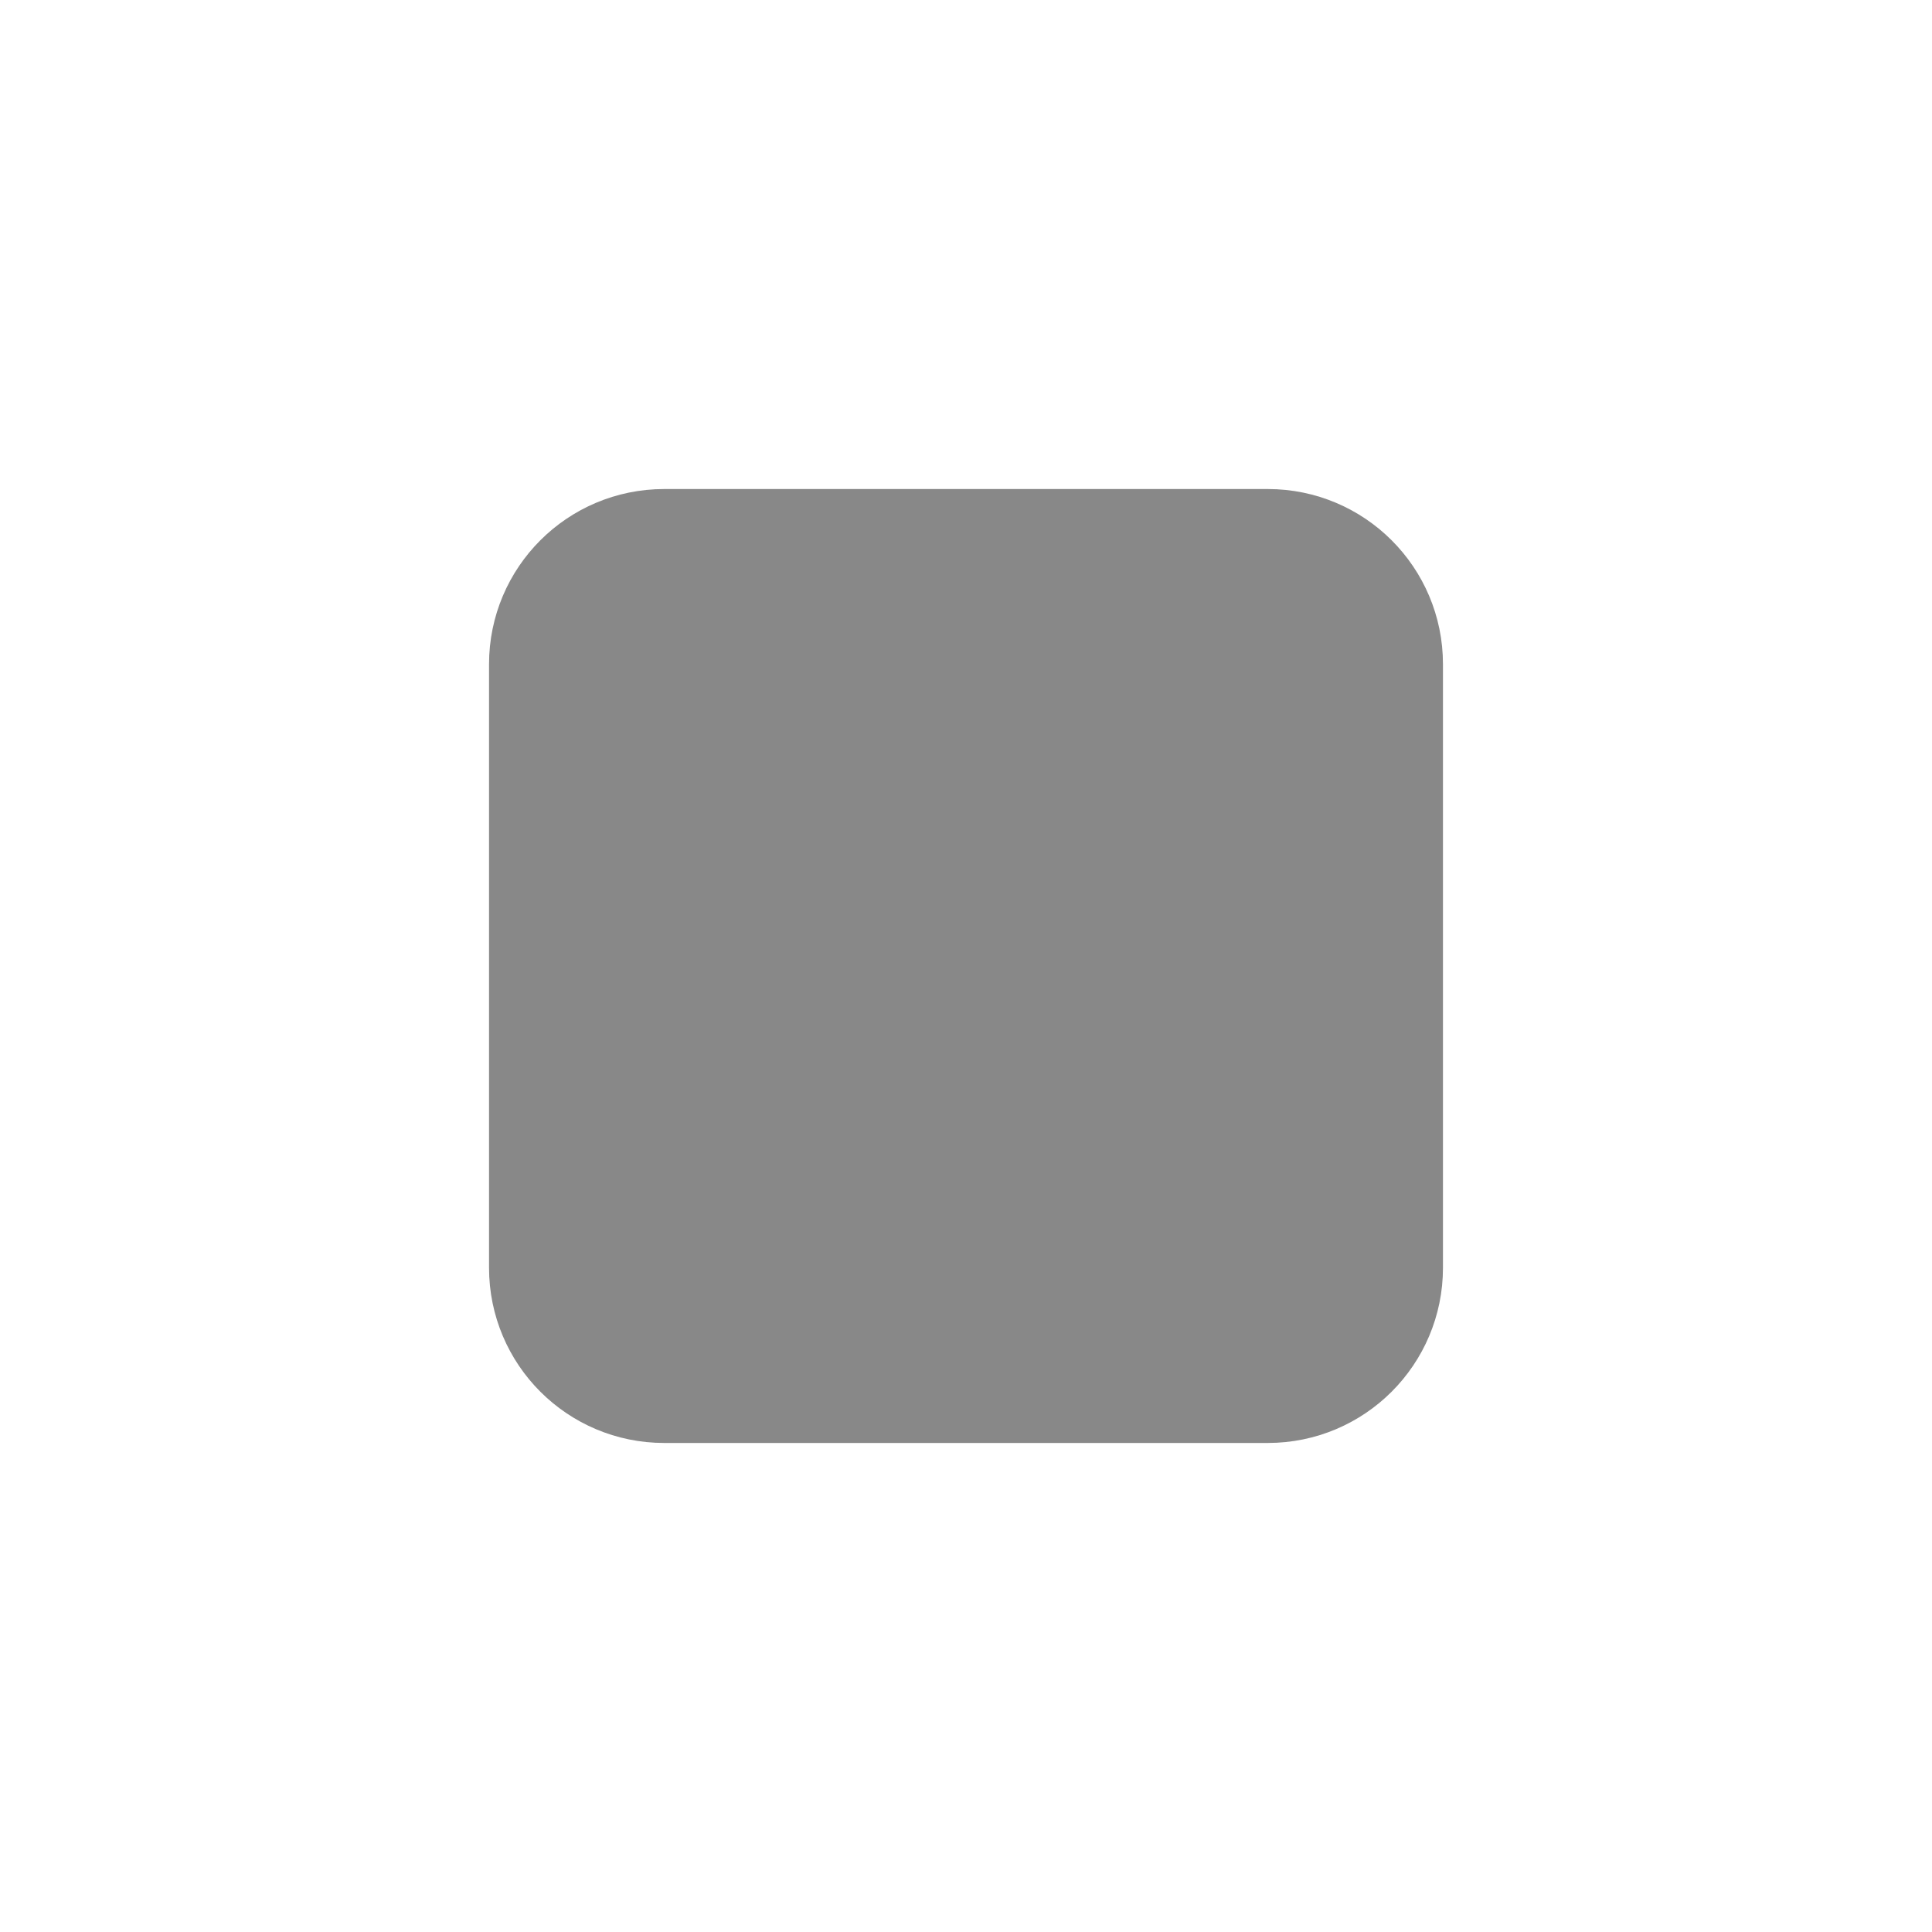
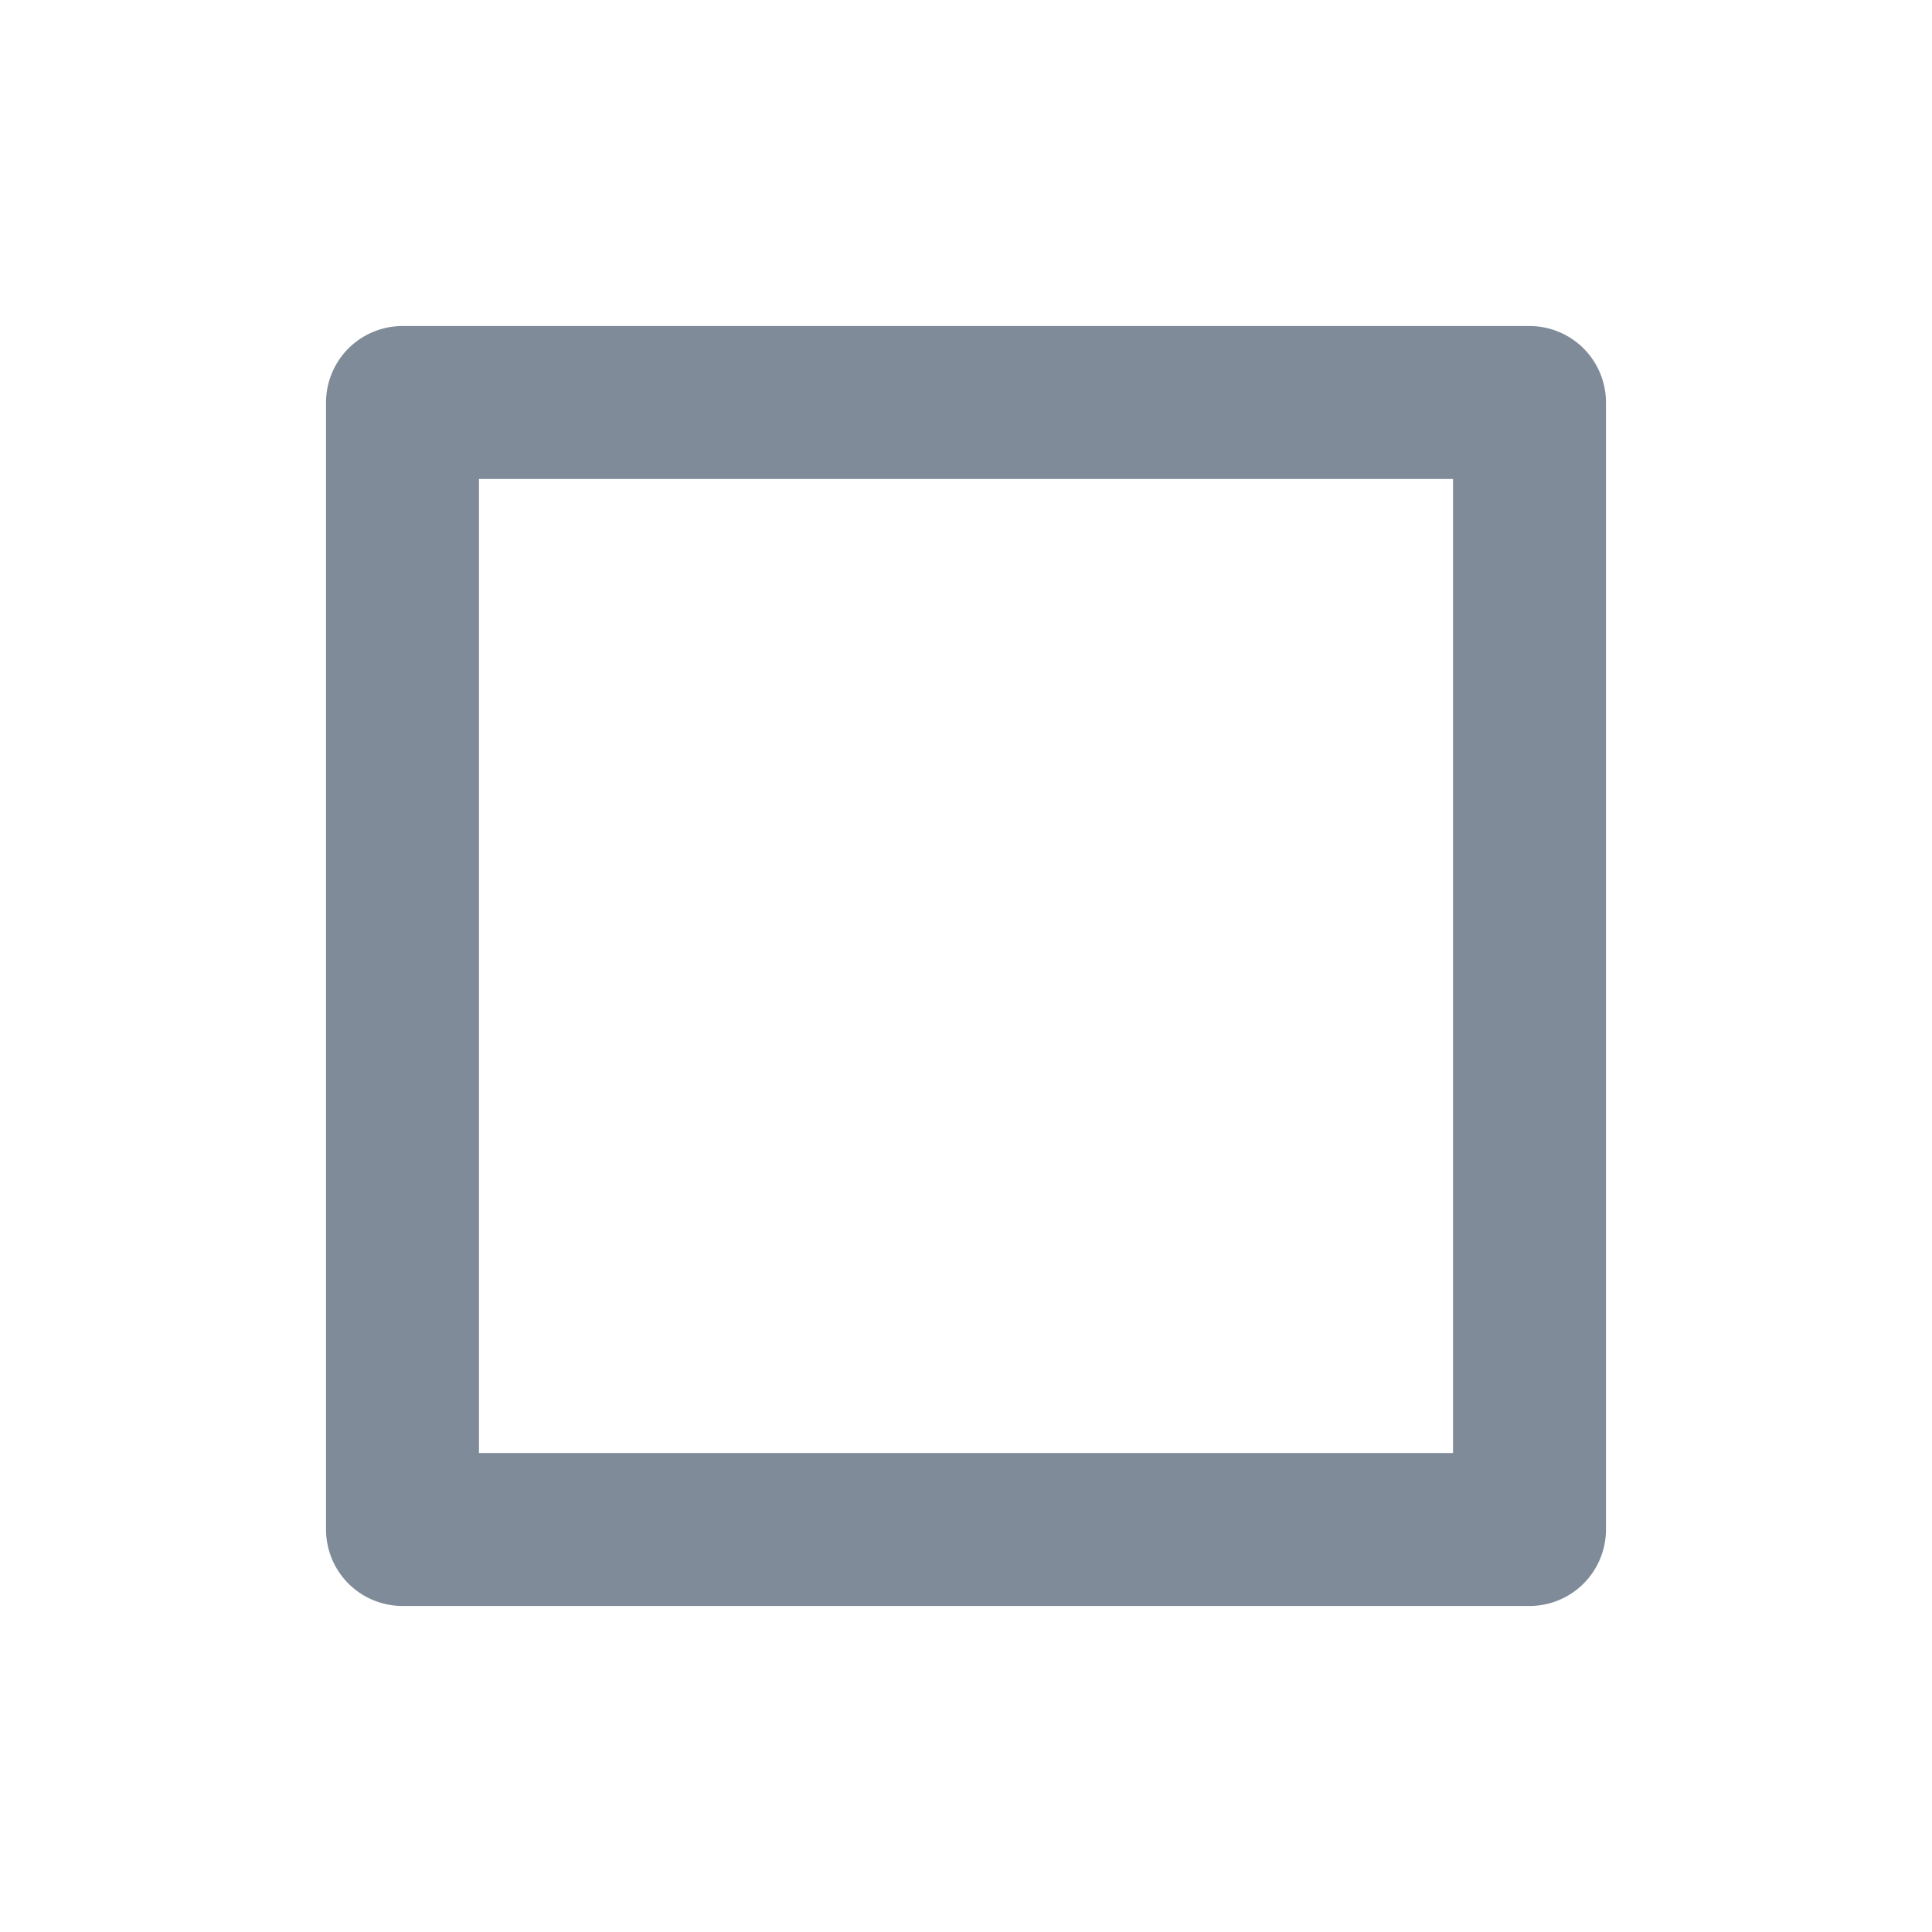
- <svg xmlns="http://www.w3.org/2000/svg" width="32" height="32" viewBox="0 0 32 32" role="img">
-   <rect x="9" y="9" width="14" height="14" rx="2" fill="#888888" stroke="#888888" stroke-width="1.8" />
+ <svg xmlns="http://www.w3.org/2000/svg" width="24" height="24" viewBox="0 0 24 24">
+   <path d="M5 5H19V19H5Z" fill="none" stroke="#808b99" stroke-width="1.9" stroke-linecap="round" stroke-linejoin="round" />
</svg>
